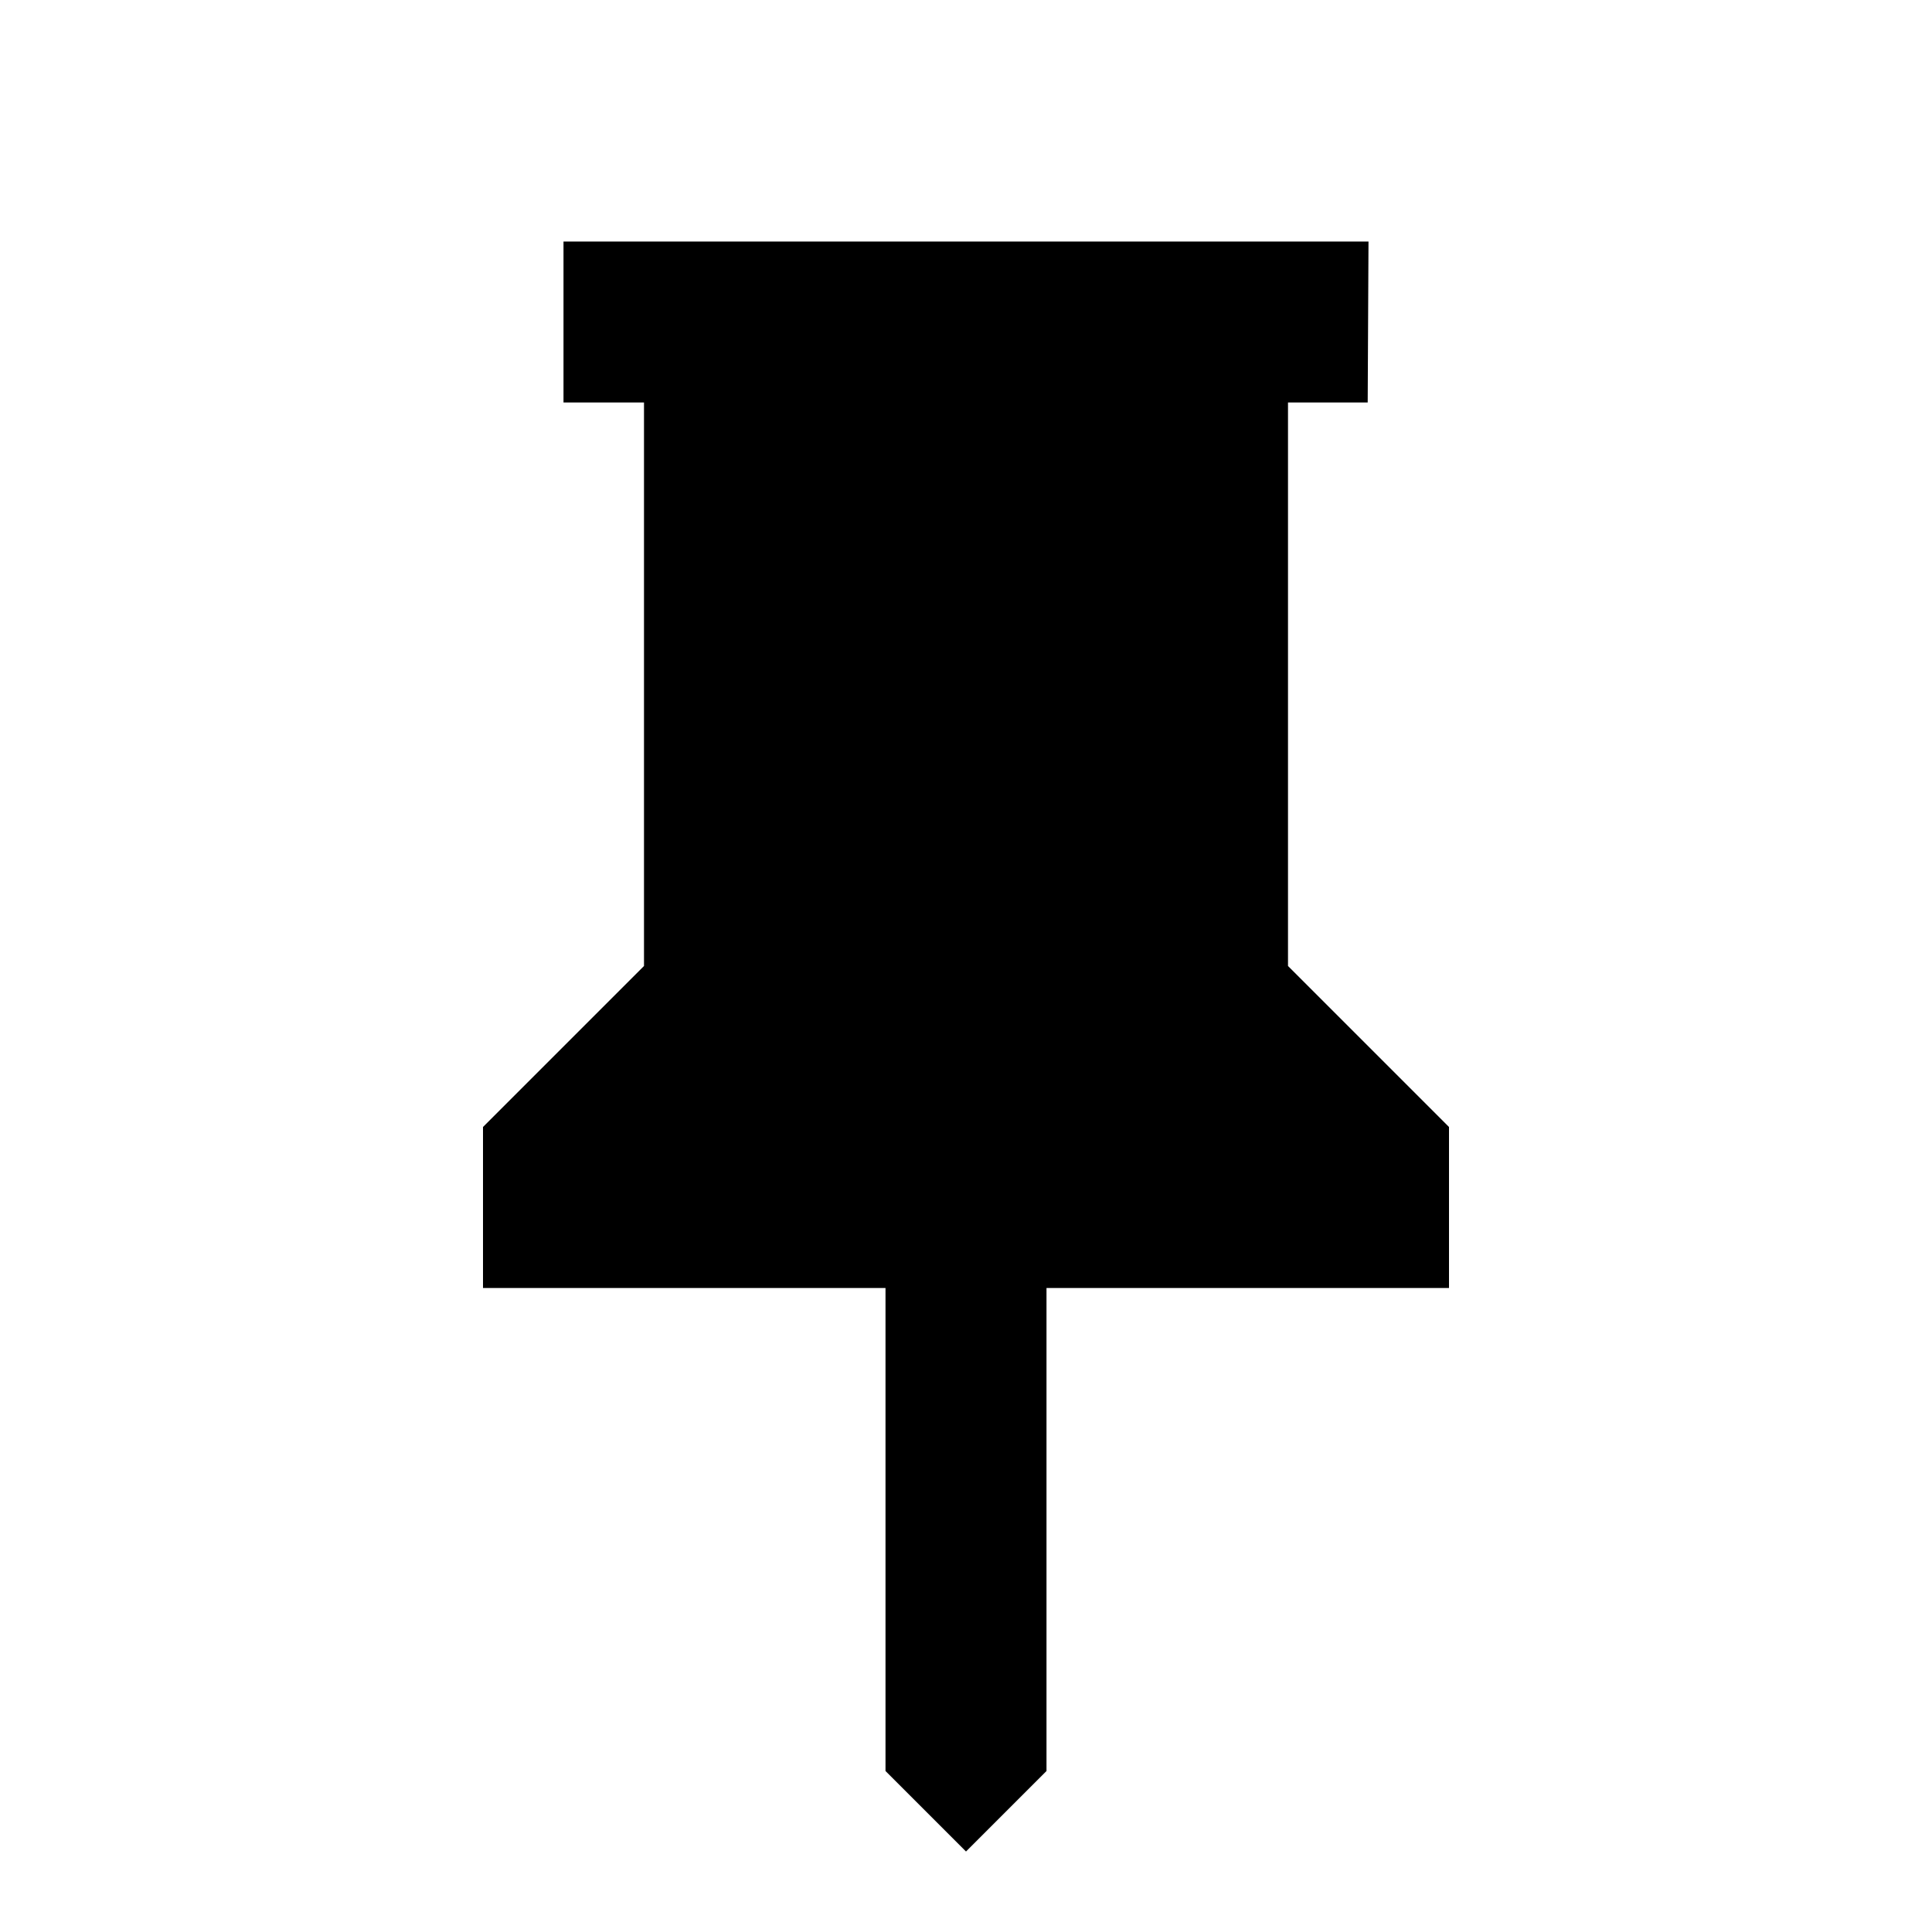
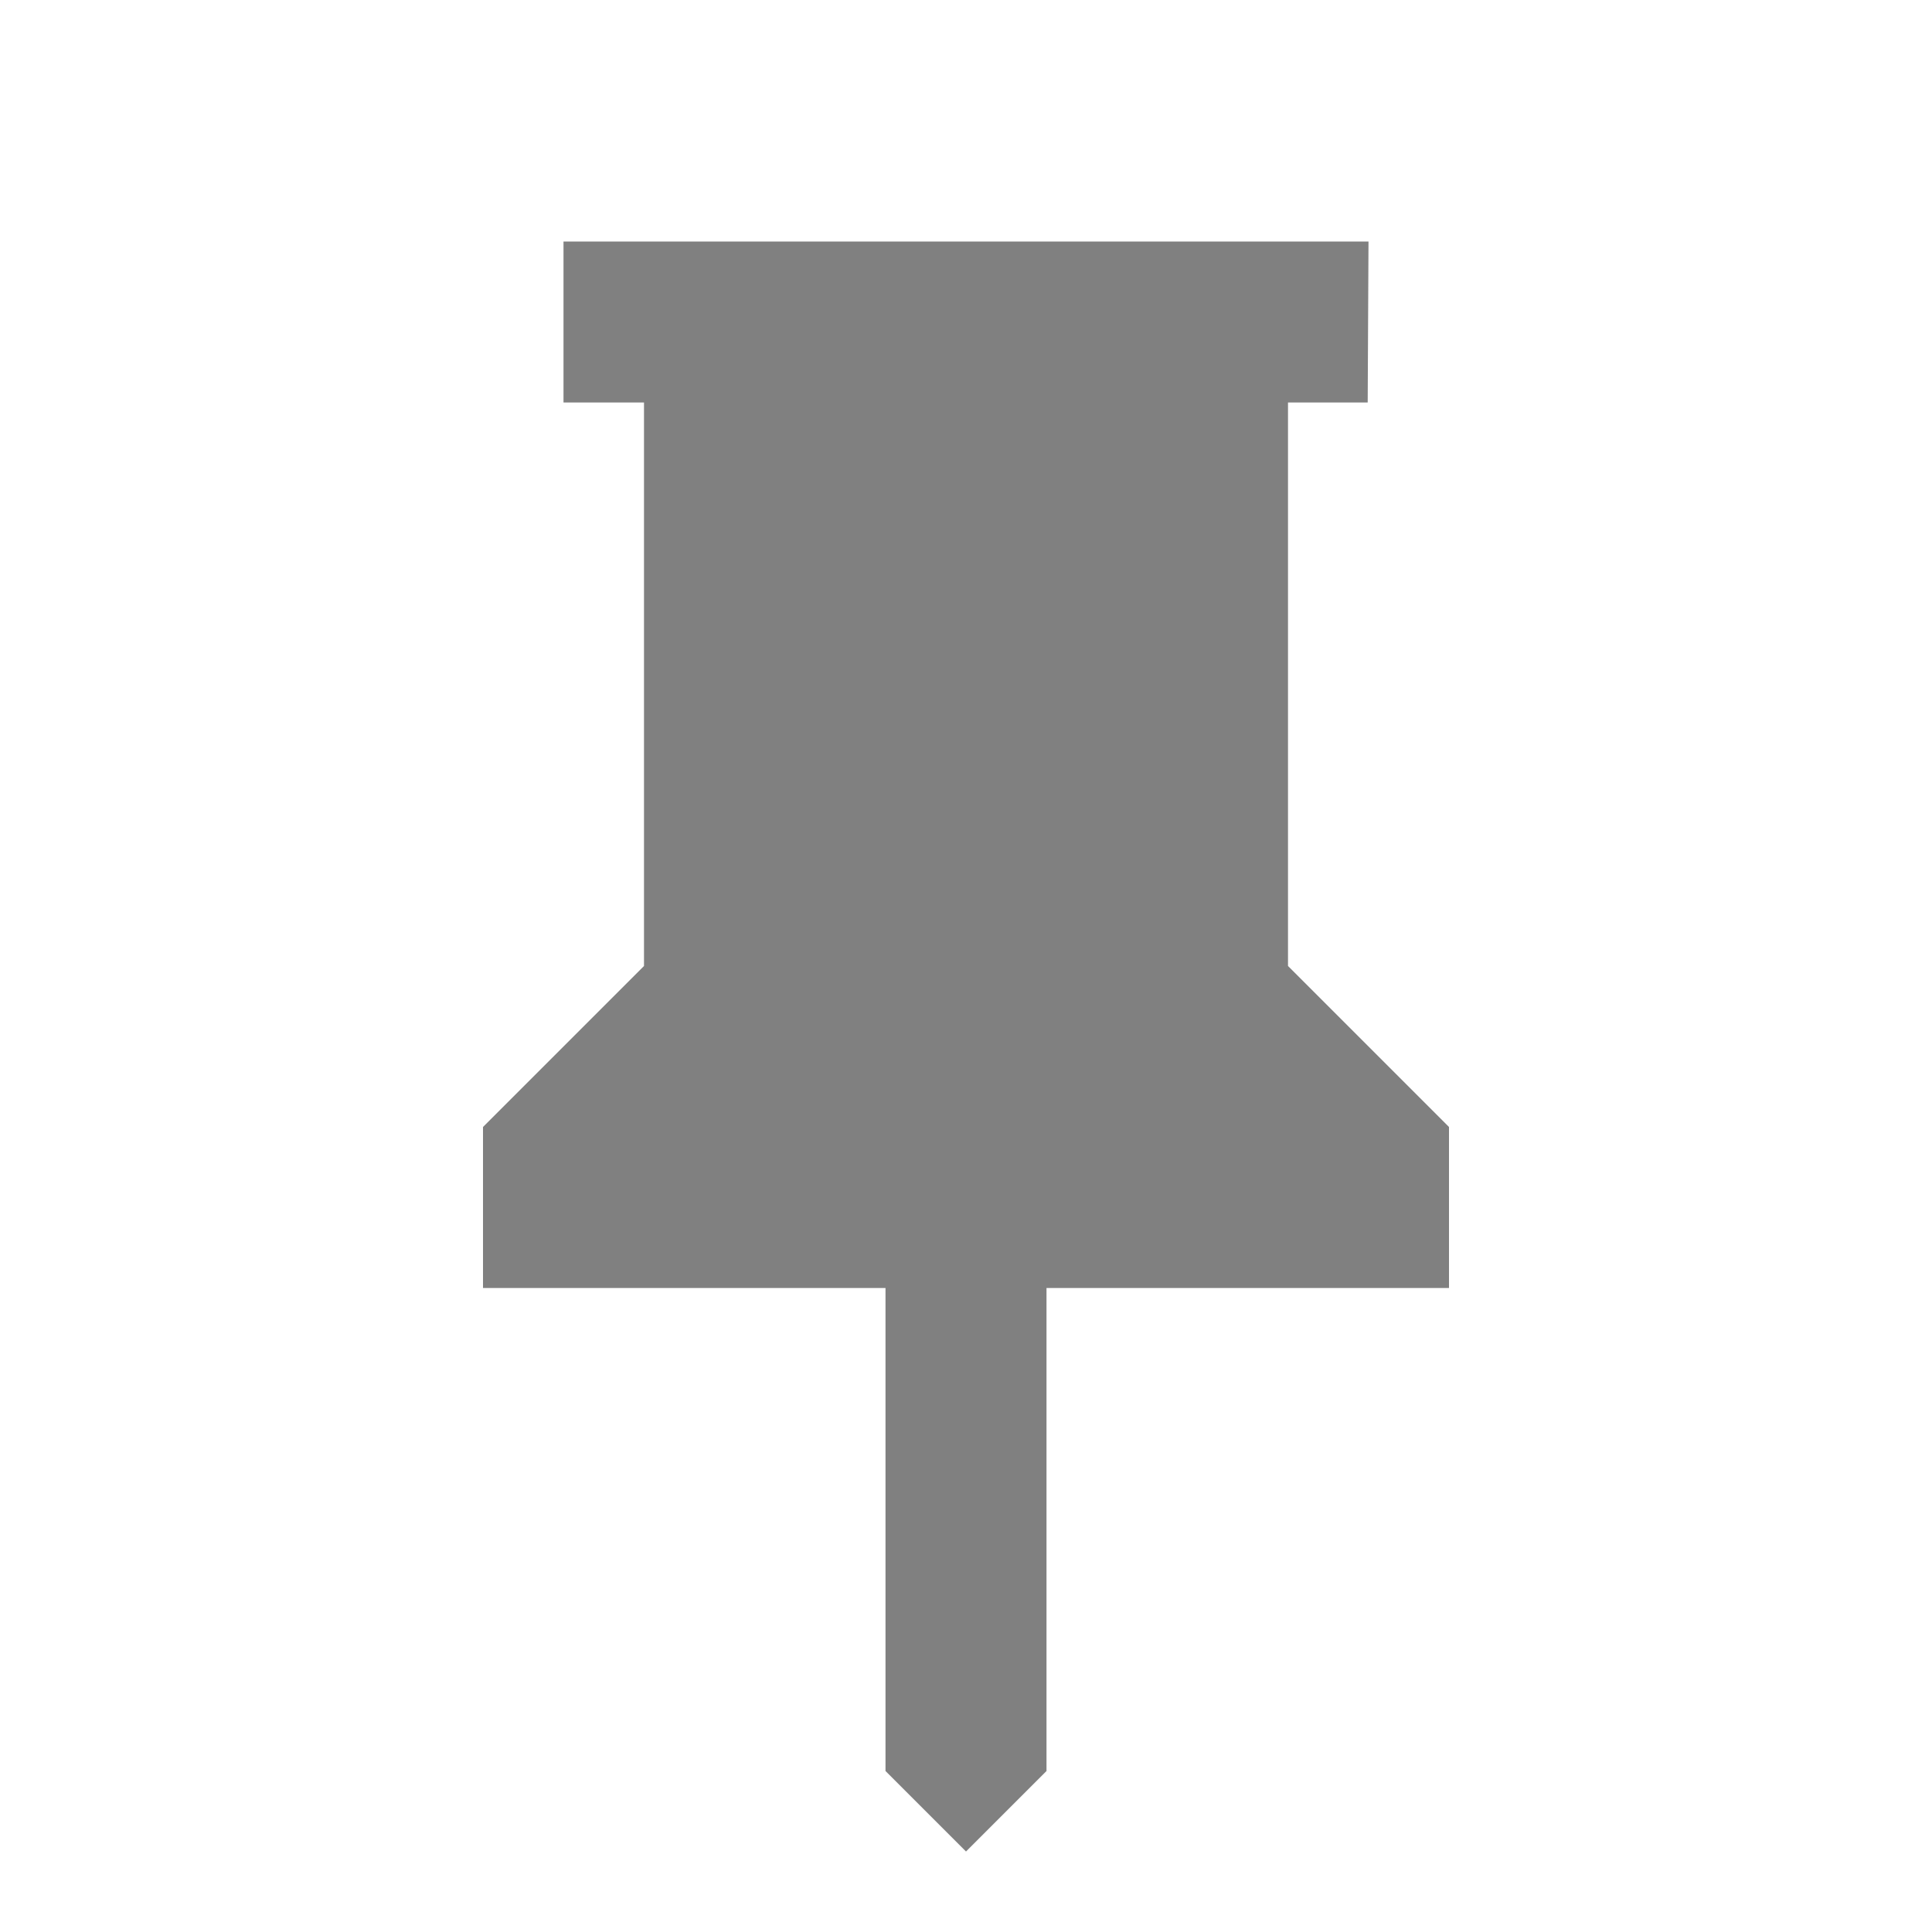
- <svg xmlns="http://www.w3.org/2000/svg" width="20" height="20" viewBox="0 0 24 24">
+ <svg xmlns="http://www.w3.org/2000/svg" width="20" height="20" viewBox="0 0 24 24" fill="grey">
  <path d="M16 5h.99L17 3H7v2h1v7l-2 2v2h5v6l1 1 1-1v-6h5v-2l-2-2V5z" />
  <path fill="none" d="M0 0h24v24H0z" />
</svg>
